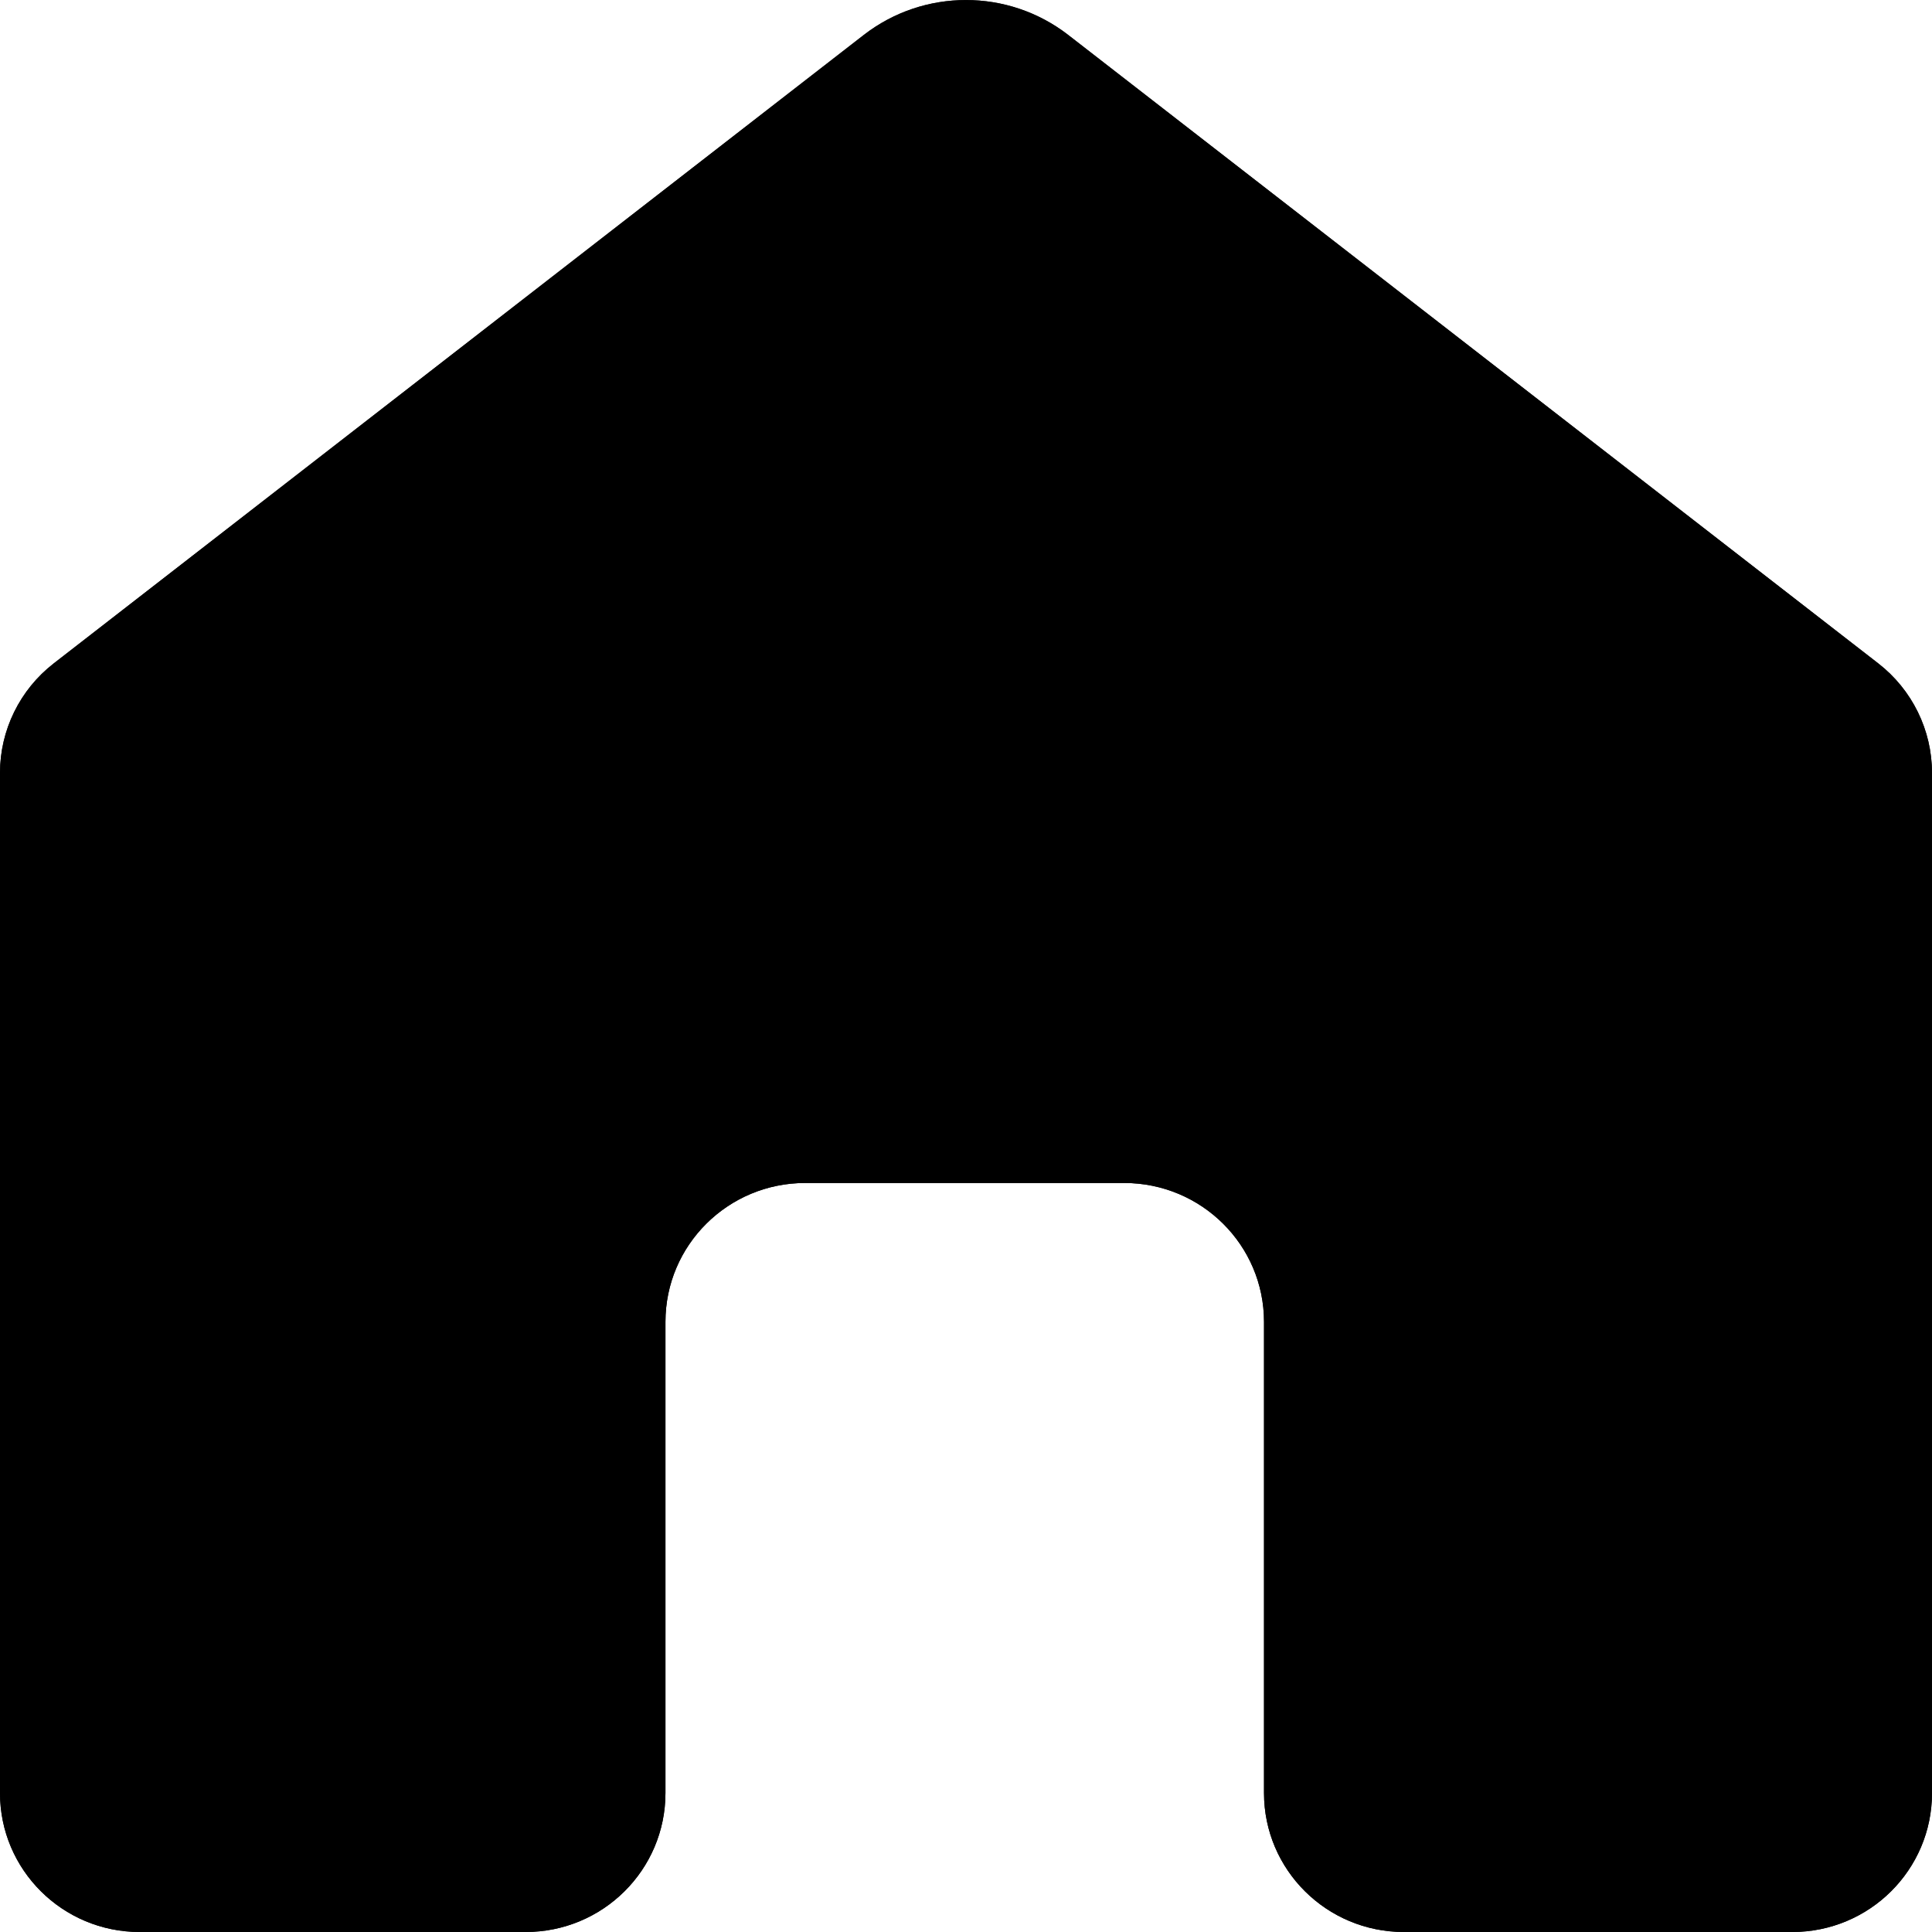
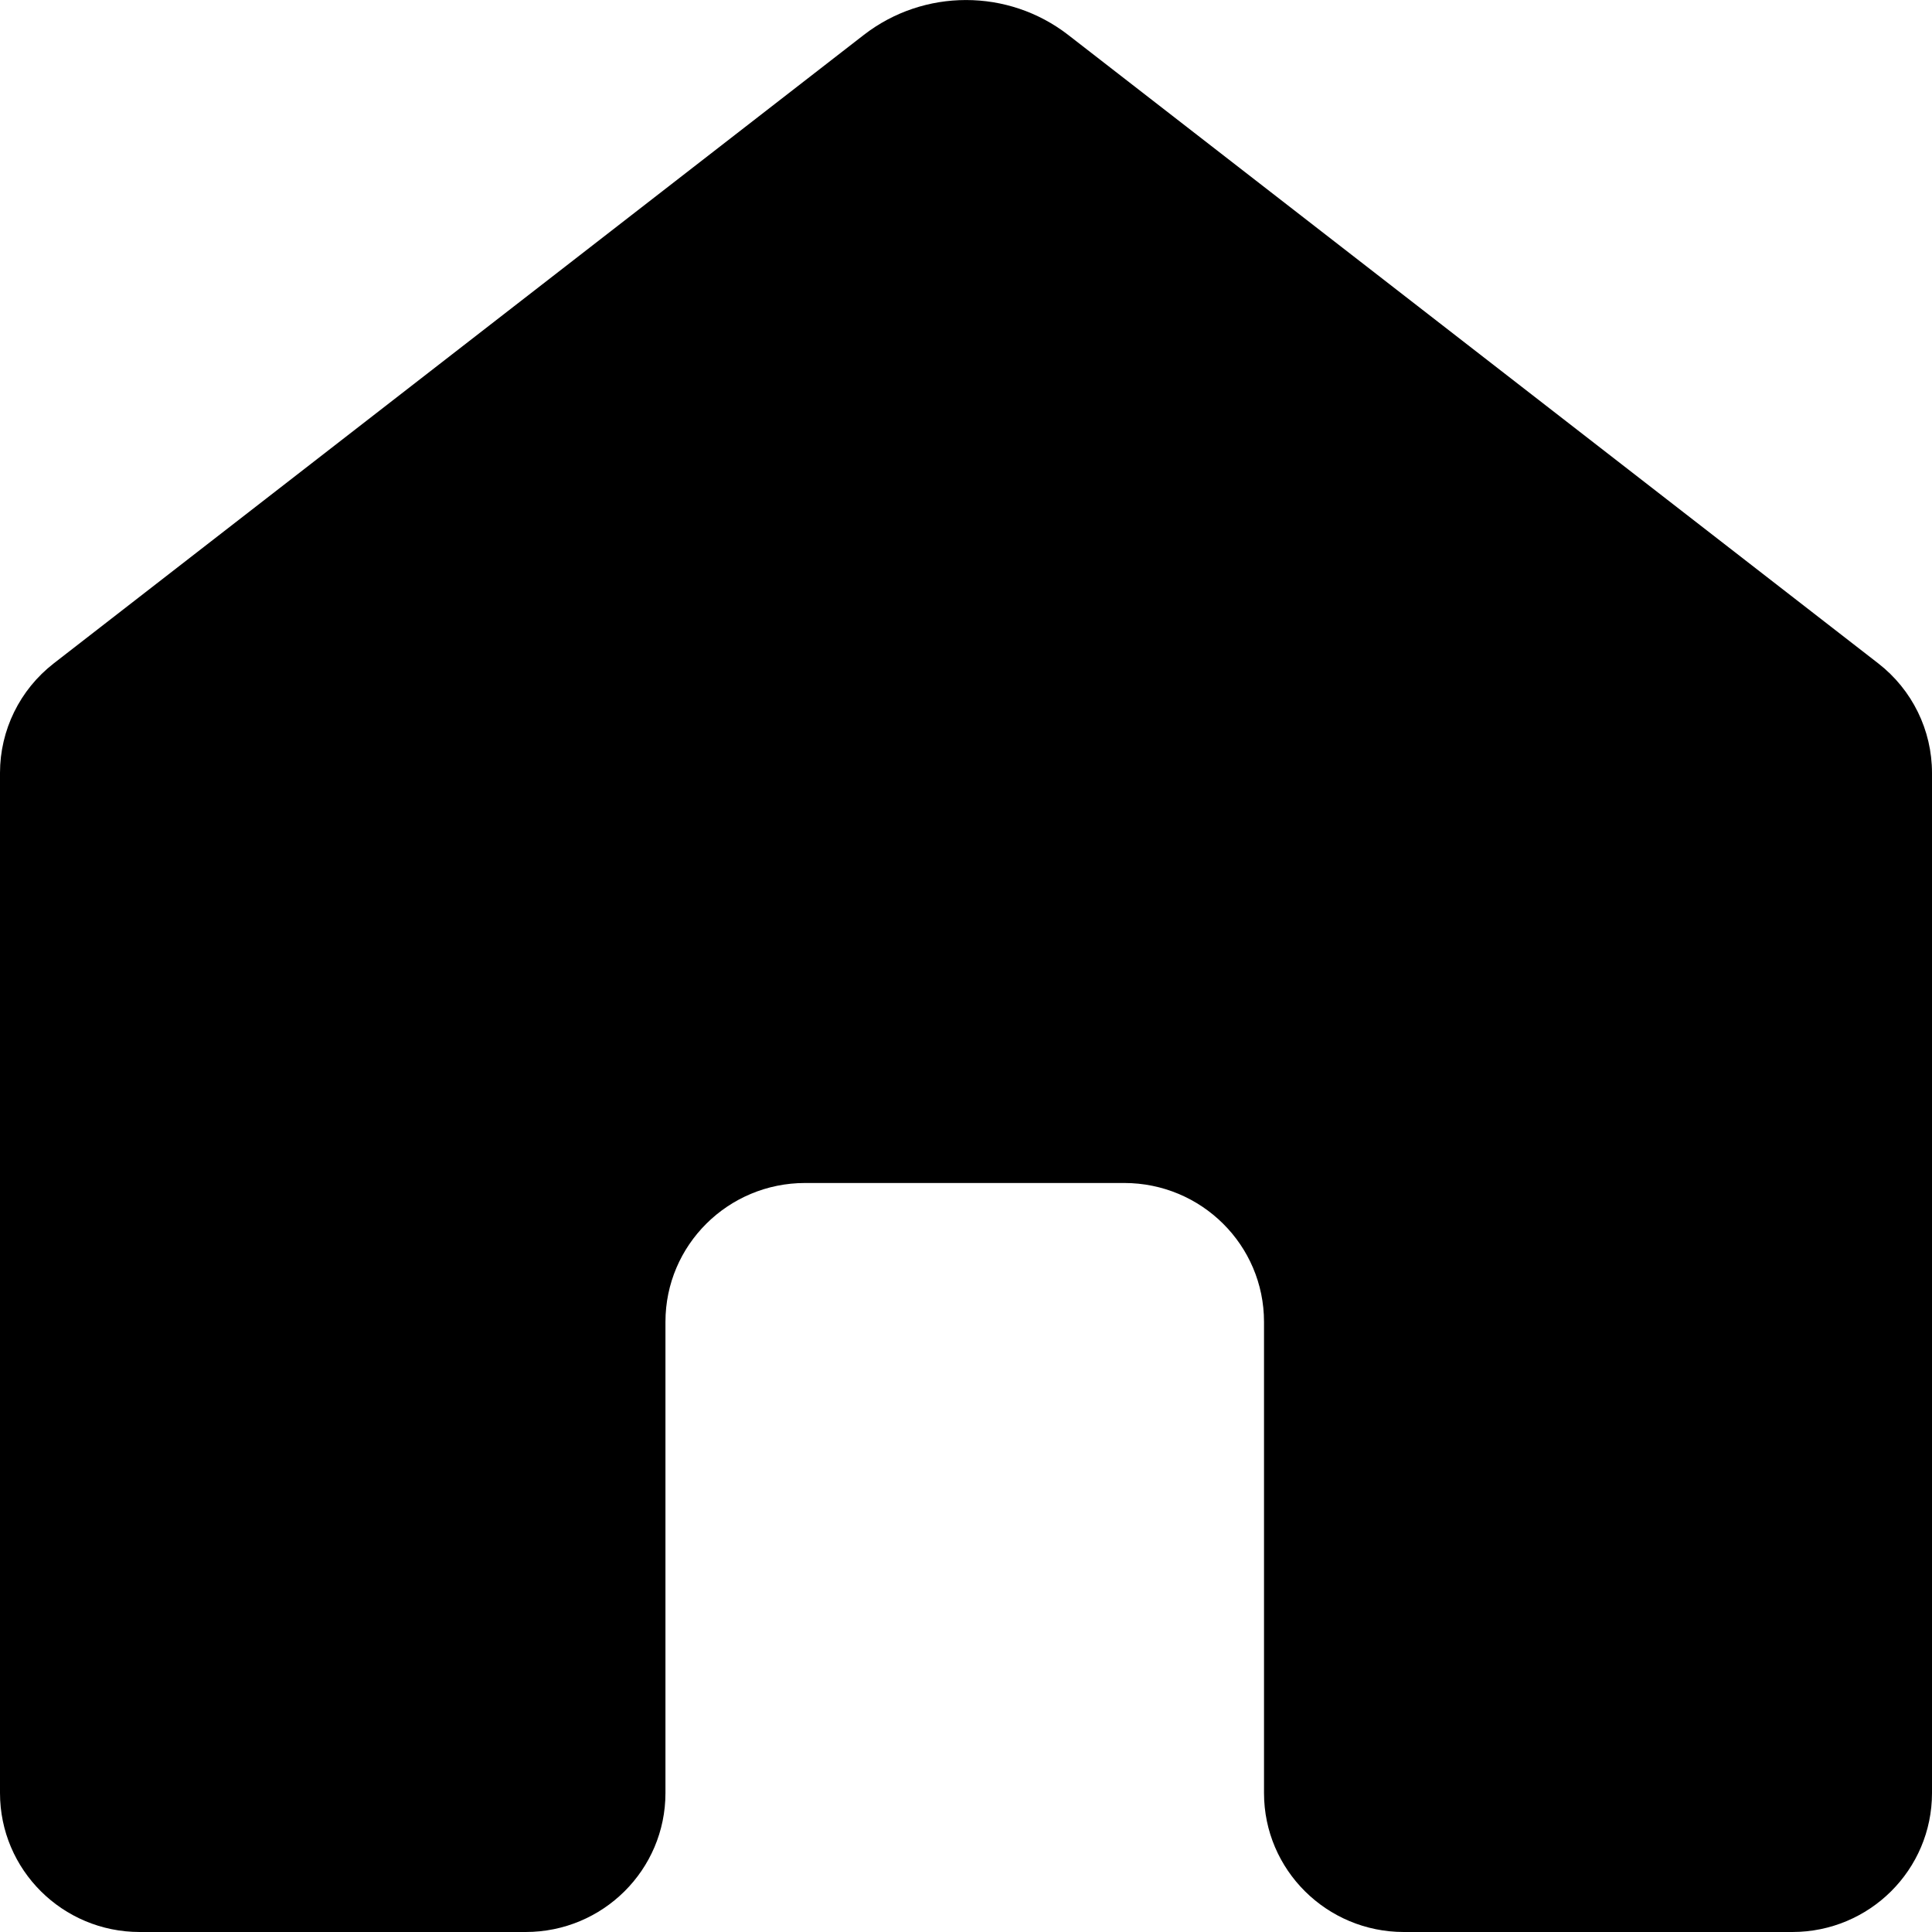
- <svg xmlns="http://www.w3.org/2000/svg" xmlns:xlink="http://www.w3.org/1999/xlink" viewBox="0 0 16 16" version="1.1">
-   <defs>
-     <linearGradient x1="50%" y1="0%" x2="50%" y2="100%" id="linearGradient-1">
-       <stop stop-color="currentColor" stop-opacity="0.85" offset="0%" />
-       <stop stop-color="currentColor" offset="100%" />
-     </linearGradient>
-     <path d="M8.846,0.289 L15.555,5.494 C15.836,5.712 16,6.047 16,6.401 L16,14.849 C16,15.485 15.482,16 14.843,16 L11.626,16 C10.987,16 10.468,15.485 10.468,14.849 L10.468,10.947 C10.468,10.312 9.95,9.797 9.31,9.797 L6.668,9.797 C6.029,9.797 5.511,10.312 5.511,10.947 L5.511,14.849 C5.511,15.485 4.993,16 4.353,16 L1.157,16 C0.518,16 0,15.485 0,14.849 L0,6.401 C0,6.047 0.164,5.712 0.445,5.494 L7.154,0.289 C7.651,-0.096 8.349,-0.096 8.846,0.289" id="path-2" />
-   </defs>
-   <g id="Symbols" stroke="none" stroke-width="1" fill="none" fill-rule="evenodd">
-     <g id="Icon/Editor/Home">
-       <g id="Group">
-         <g id="home">
-           <use fill="currentColor" xlink:href="#path-2" />
-           <use fill="url(#linearGradient-1)" xlink:href="#path-2" />
-         </g>
-       </g>
-     </g>
-   </g>
+ <svg xmlns="http://www.w3.org/2000/svg" viewBox="0 0 16 16" version="1.1">
+   <path fill="currentColor" d="M8.846,0.289 L15.555,5.494 C15.836,5.712 16,6.047 16,6.401 L16,14.849 C16,15.485 15.482,16 14.843,16 L11.626,16 C10.987,16 10.468,15.485 10.468,14.849 L10.468,10.947 C10.468,10.312 9.95,9.797 9.31,9.797 L6.668,9.797 C6.029,9.797 5.511,10.312 5.511,10.947 L5.511,14.849 C5.511,15.485 4.993,16 4.353,16 L1.157,16 C0.518,16 0,15.485 0,14.849 L0,6.401 C0,6.047 0.164,5.712 0.445,5.494 L7.154,0.289 C7.651,-0.096 8.349,-0.096 8.846,0.289" id="path-2" />
</svg>
